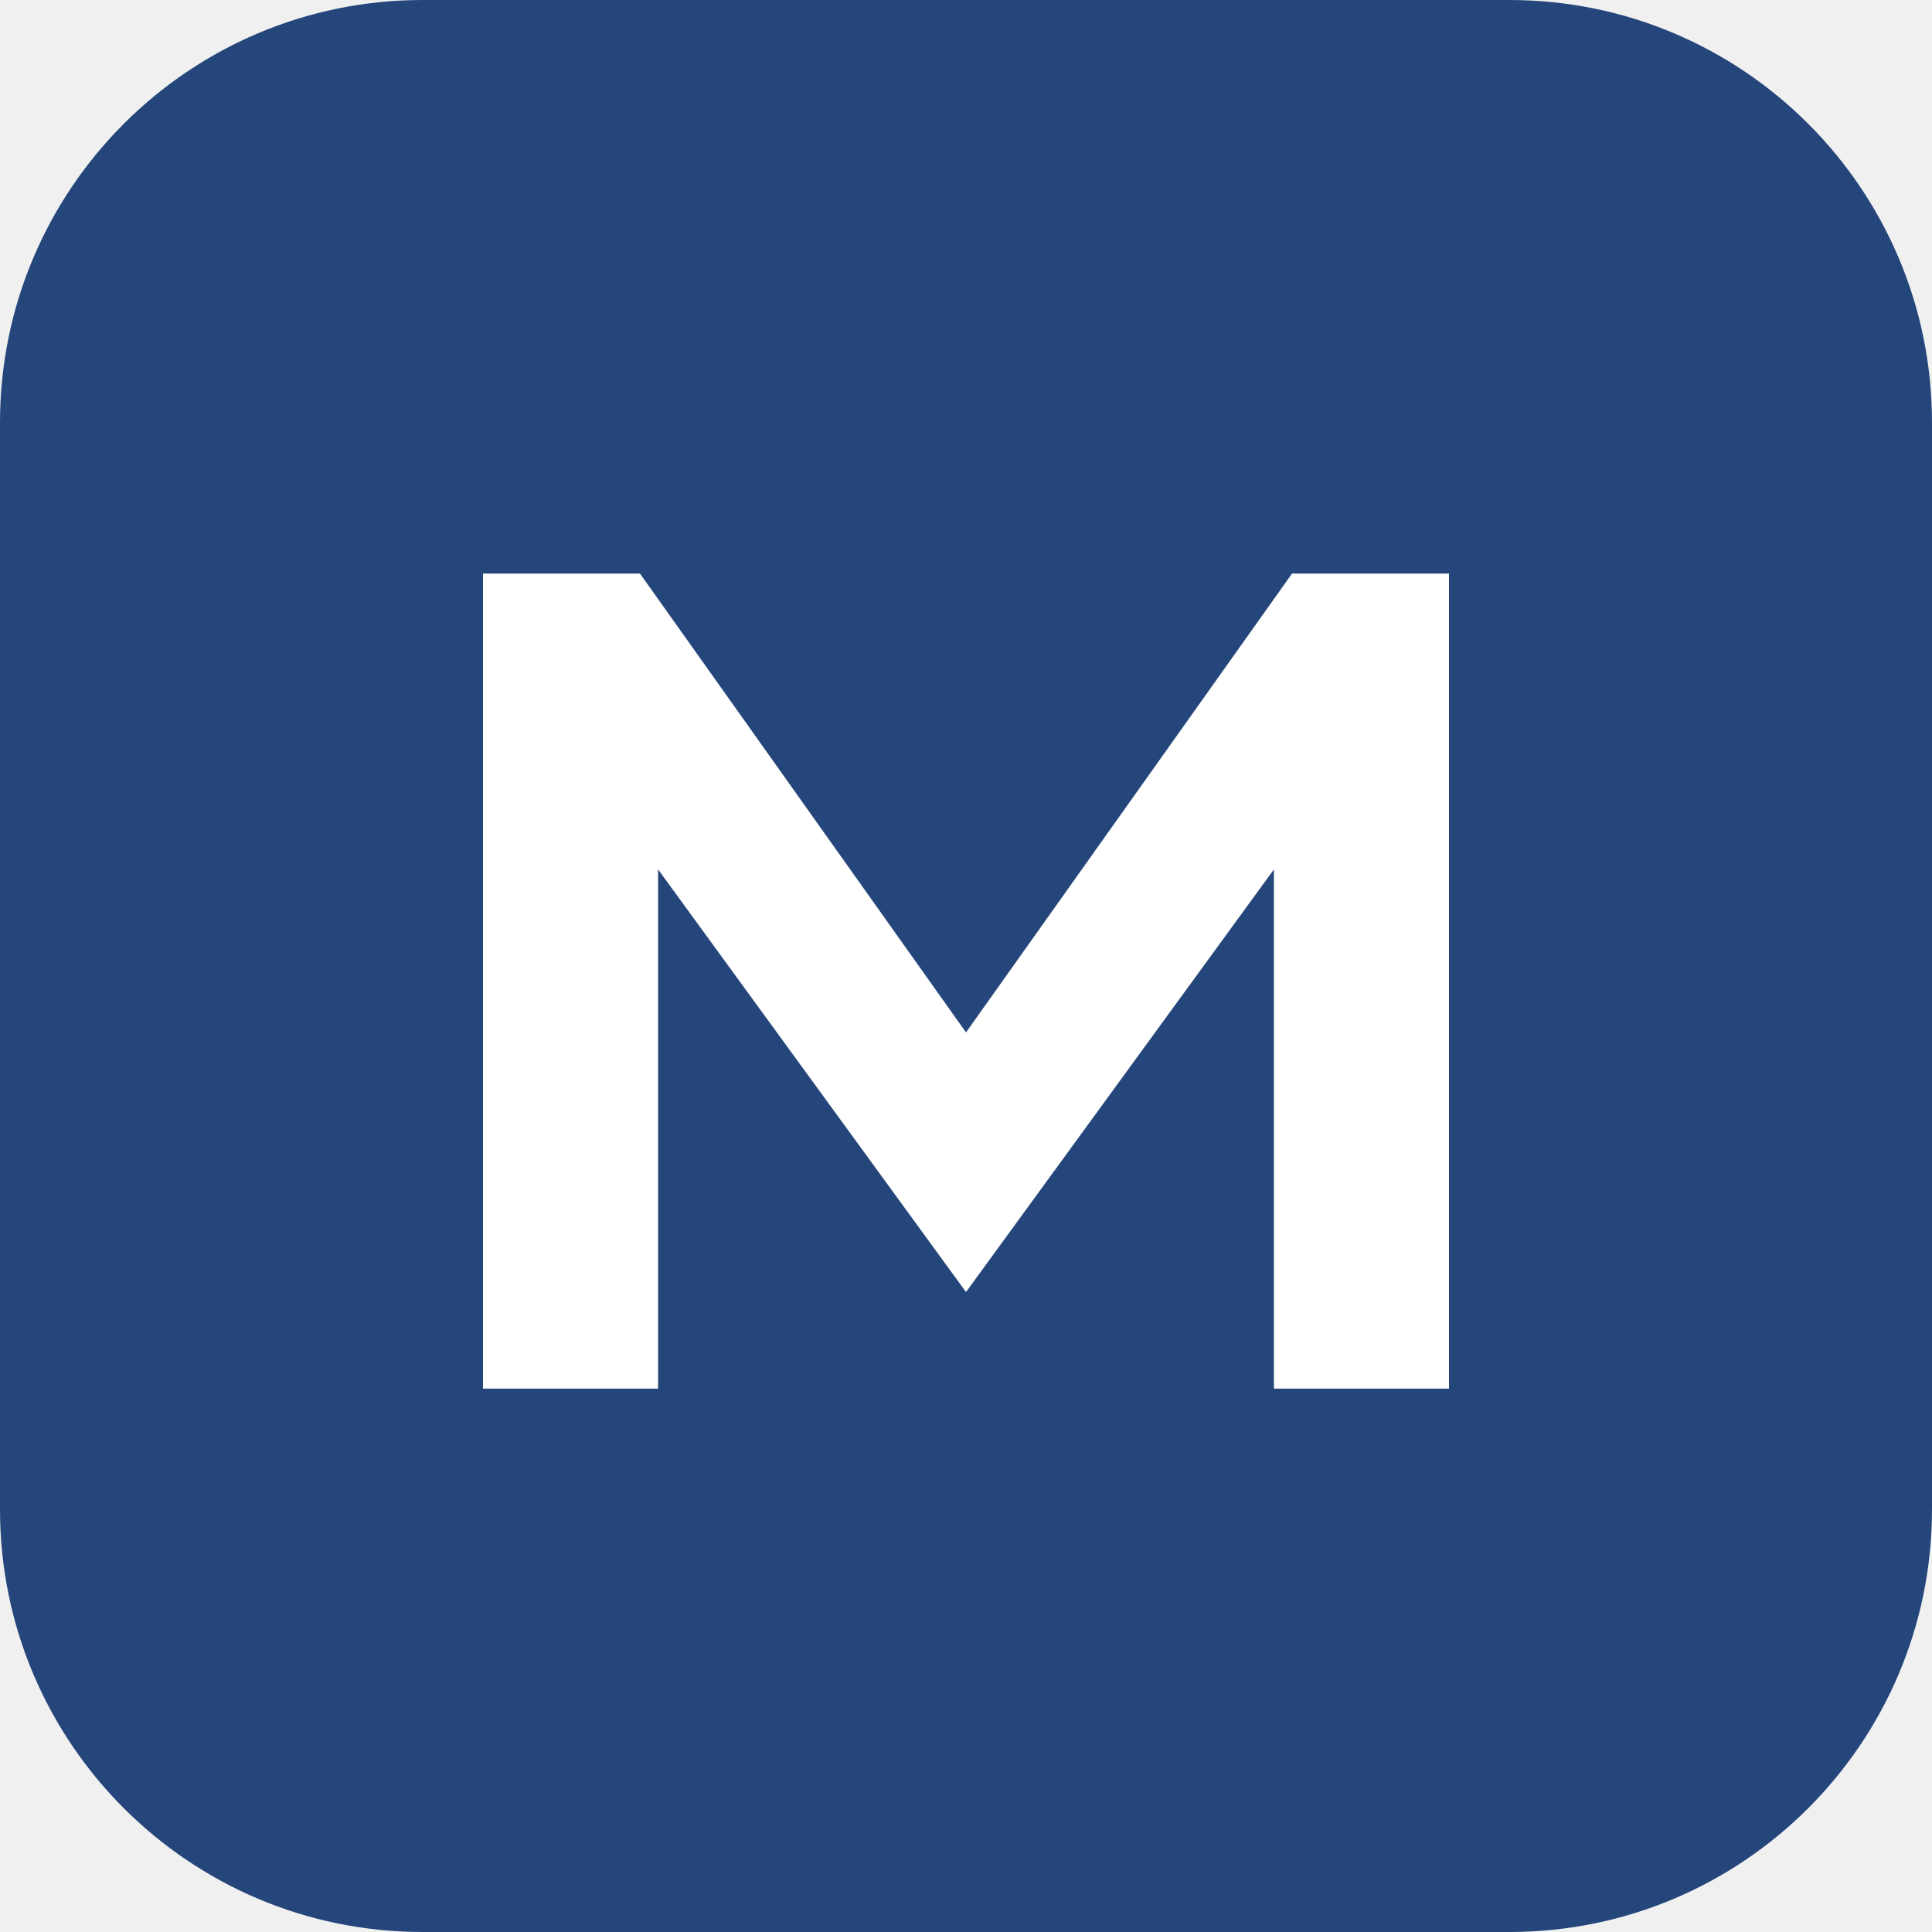
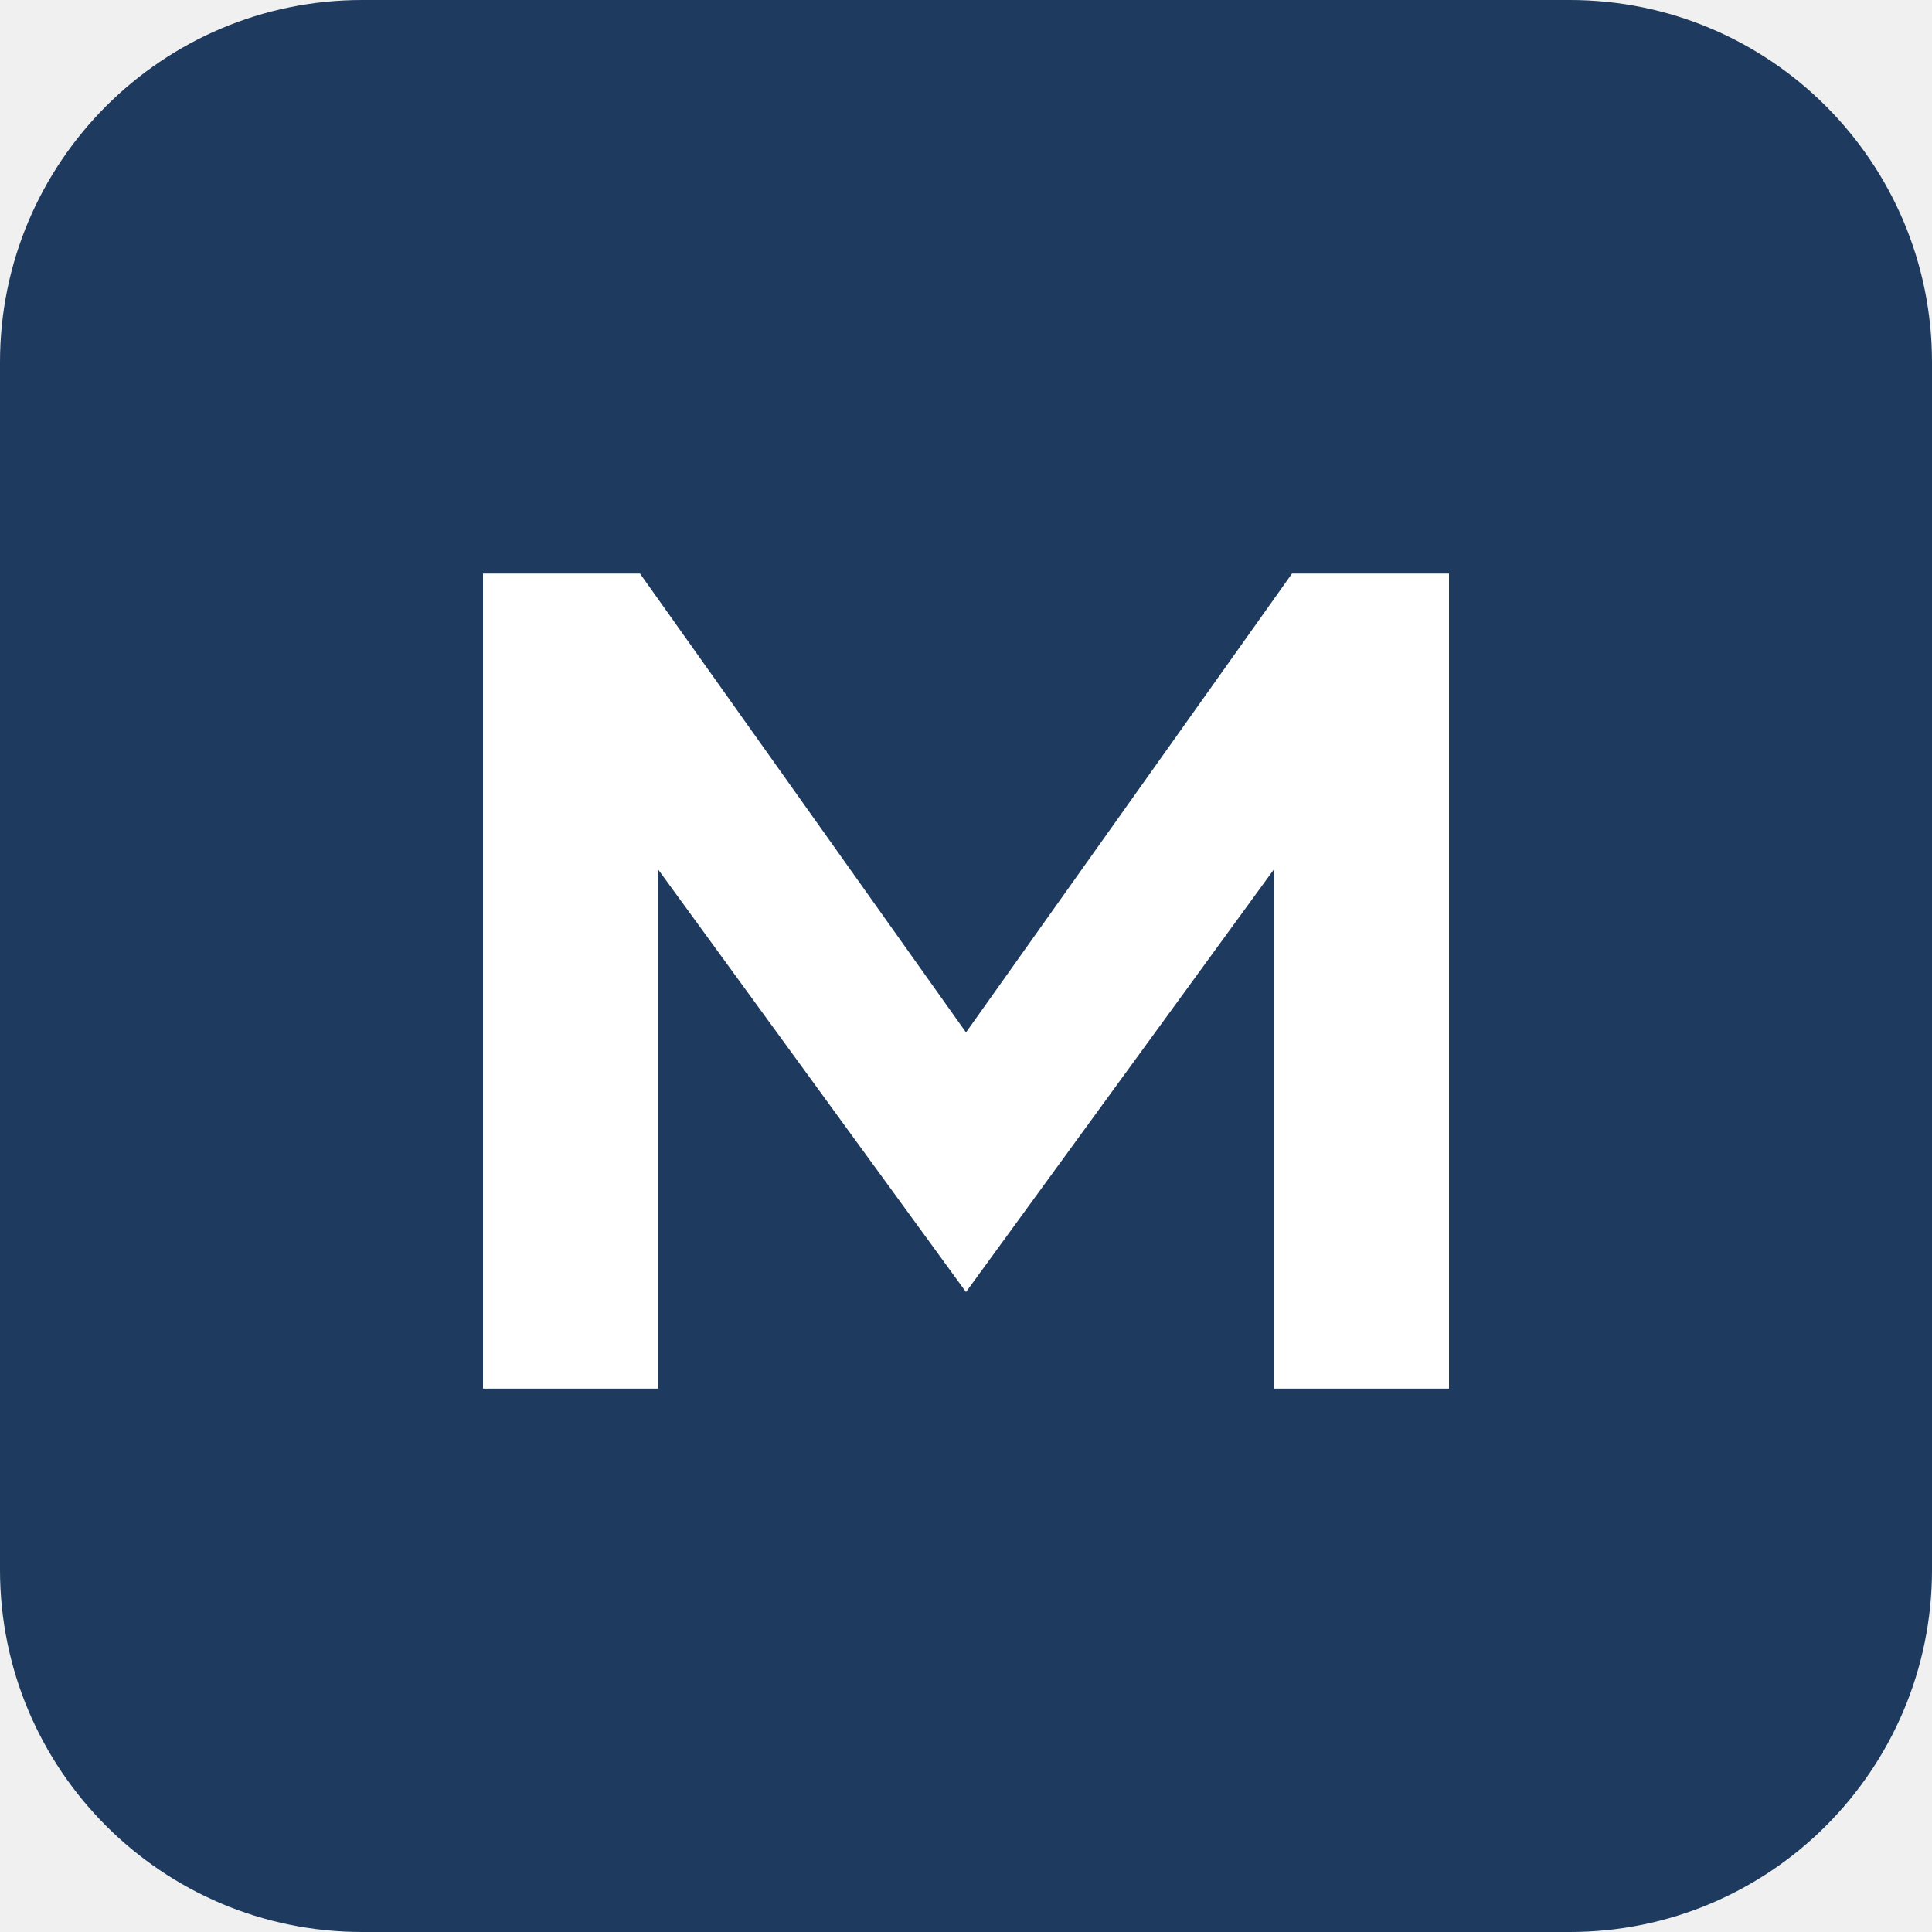
<svg xmlns="http://www.w3.org/2000/svg" viewBox="0 0 32 32">
-   <rect width="32" height="32" rx="7" fill="#25467a" />
+   <rect width="32" height="32" rx="6" fill="#1E3A5F" />
  <path d="M8 23V9.5h2.6l5.4 7.6 5.4-7.6H24V23h-2.9v-8.6L16 21.4l-5.1-7V23z" fill="#fff" />
</svg>
